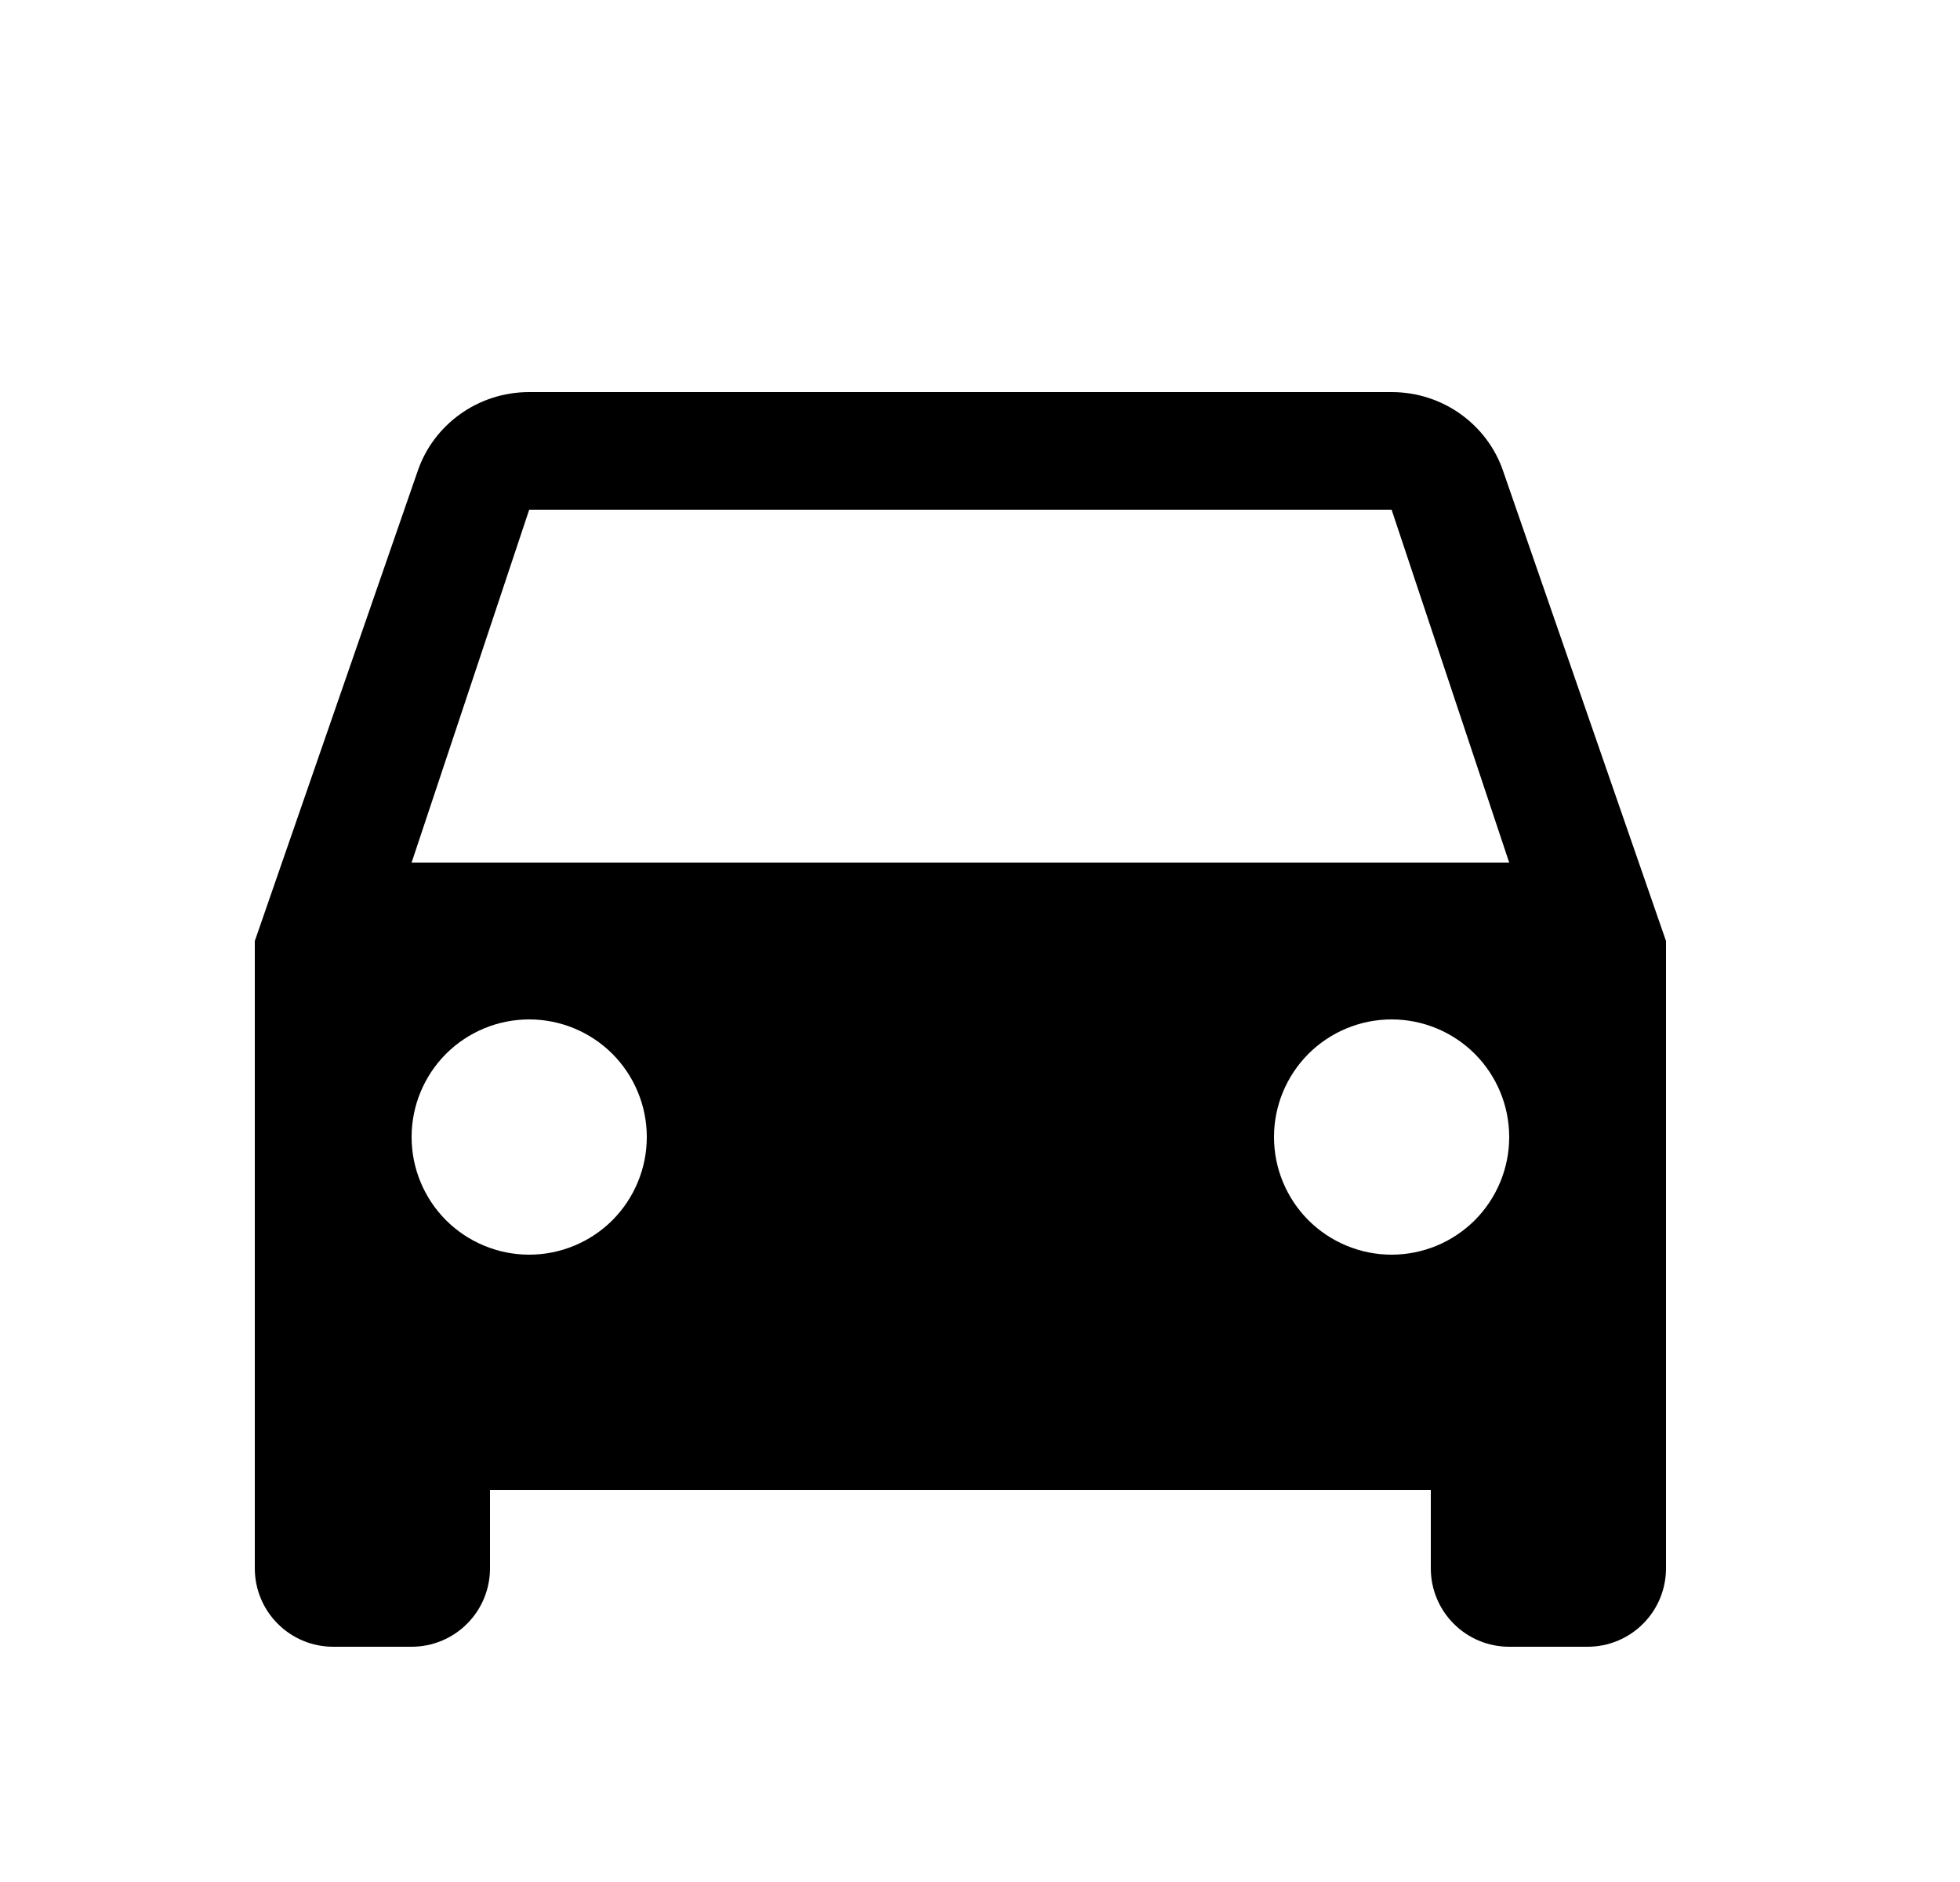
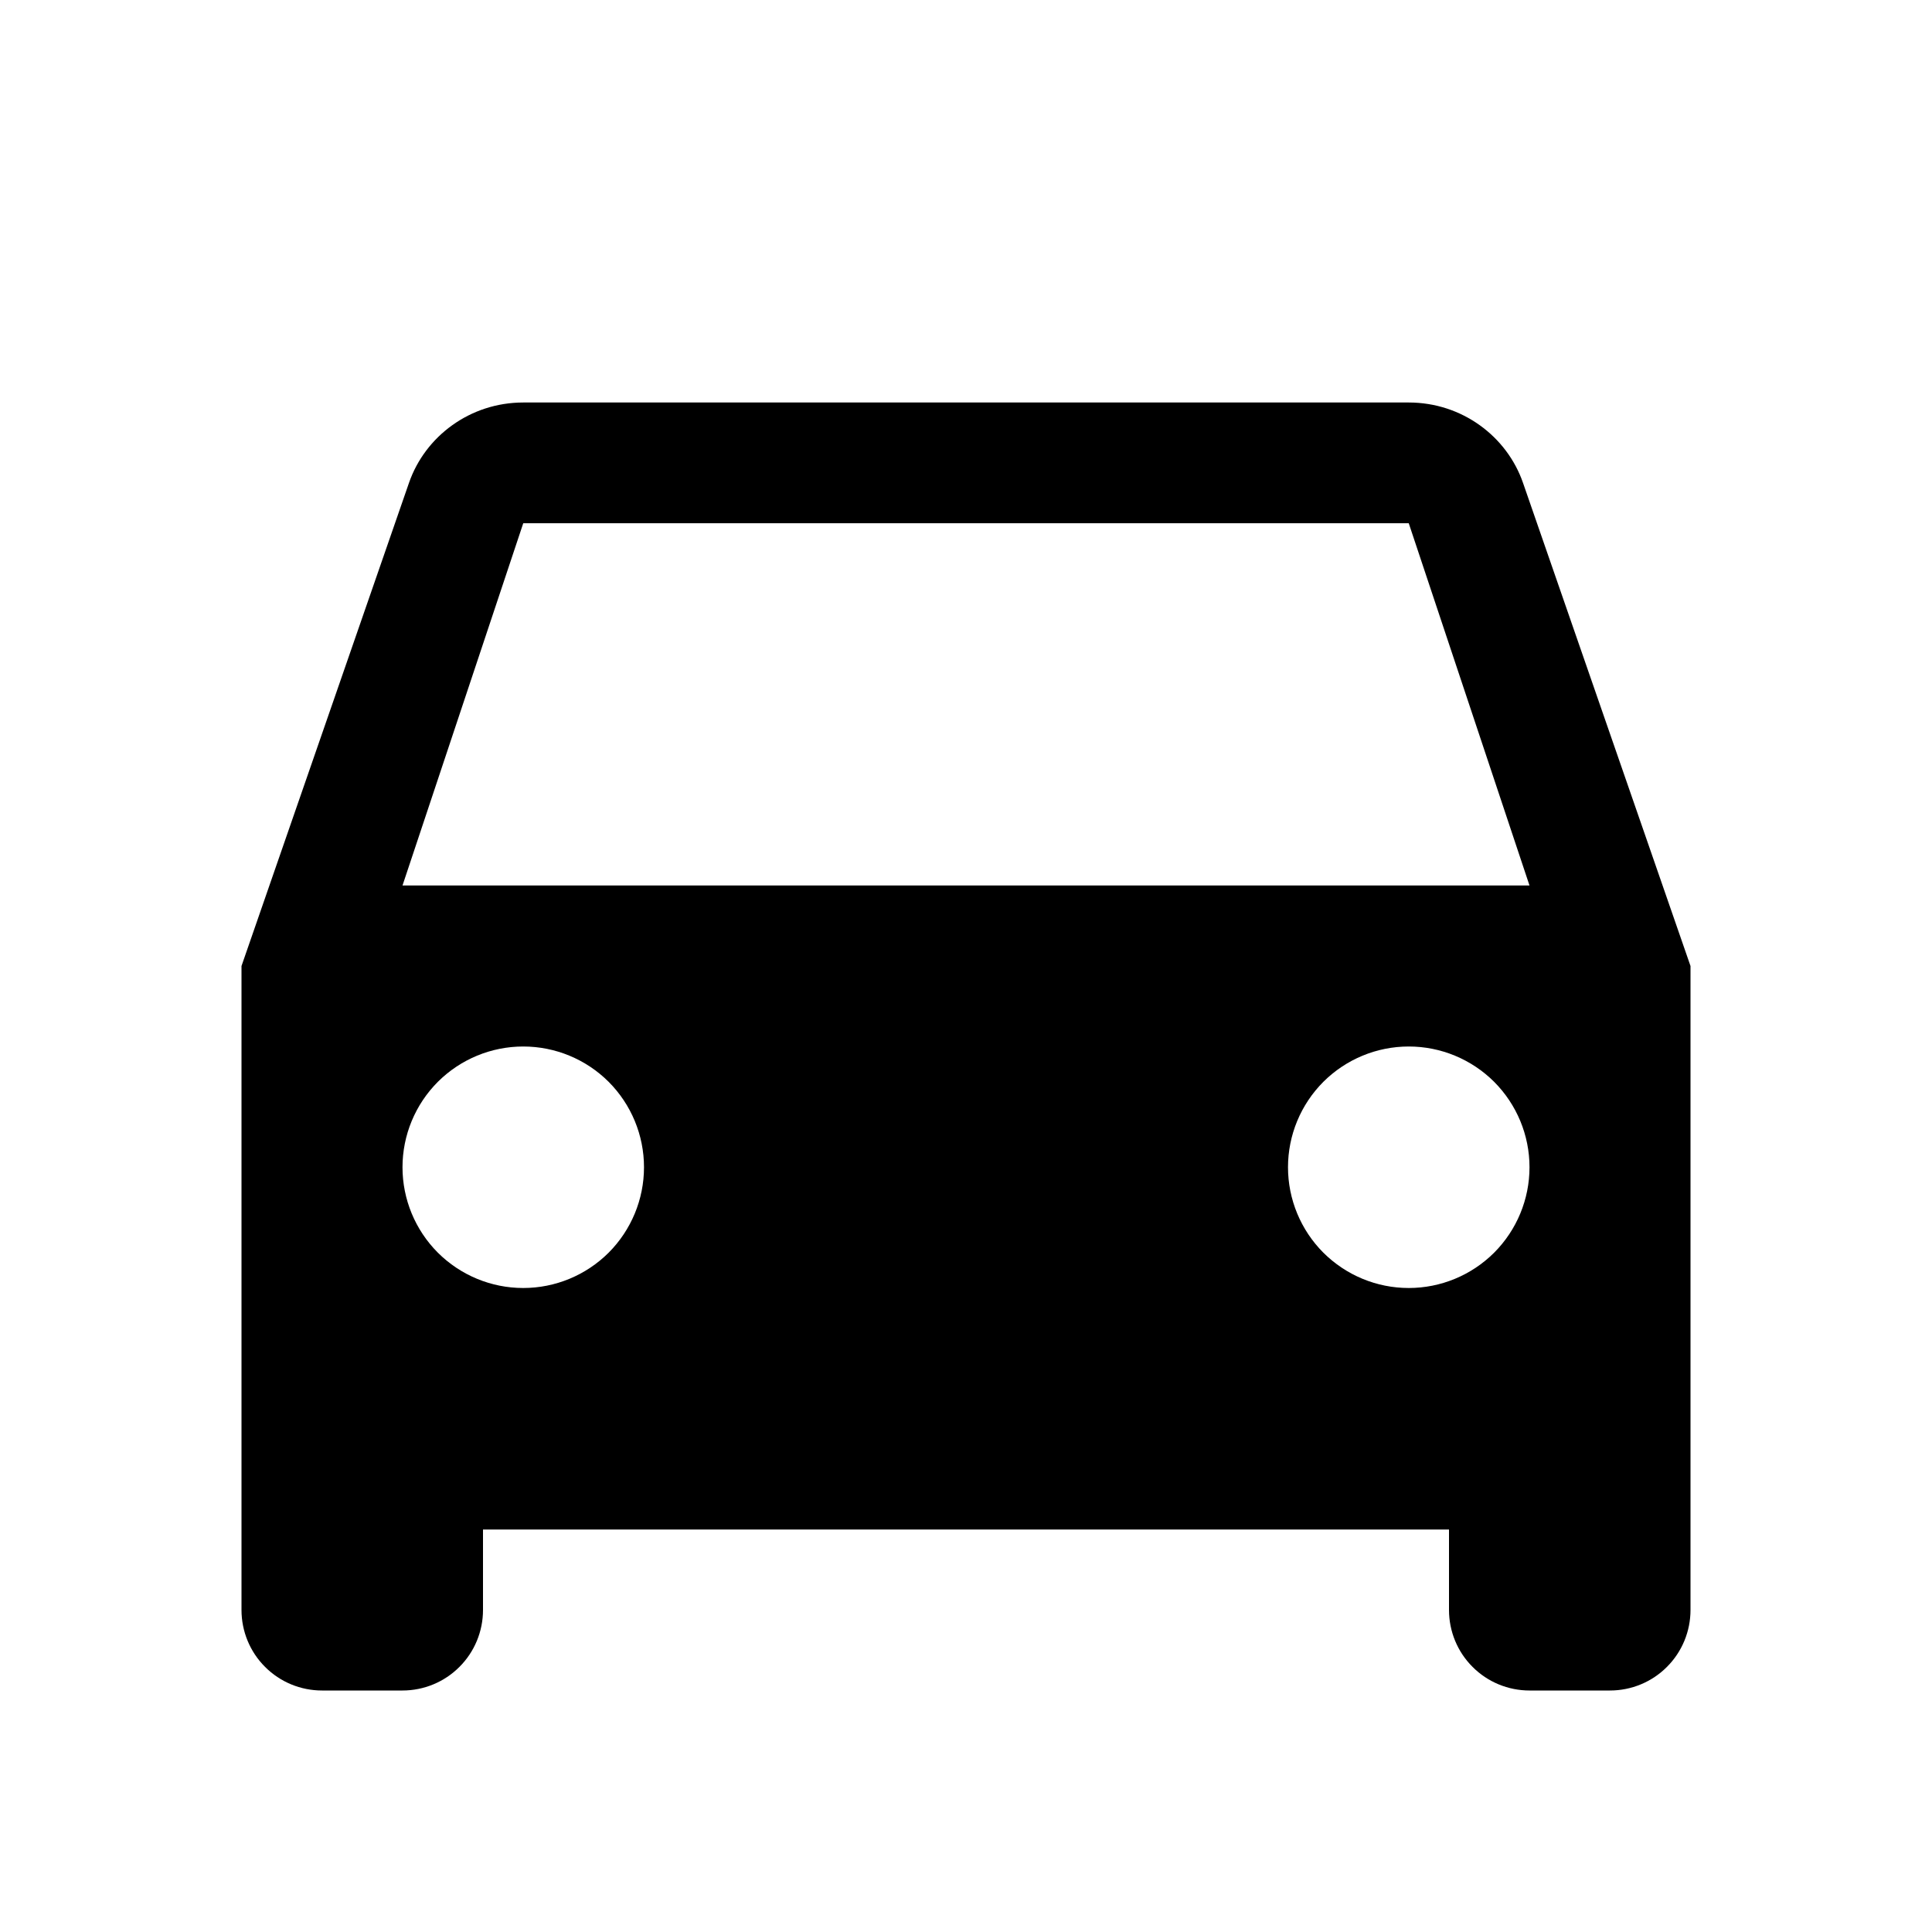
- <svg xmlns="http://www.w3.org/2000/svg" viewBox="0 0 25 24">
-   <path d="M5.25 11L6.75 6.5H17.75L19.25 11M17.75 16C17.352 16 16.971 15.842 16.689 15.561C16.408 15.279 16.25 14.898 16.25 14.5C16.25 14.102 16.408 13.721 16.689 13.439C16.971 13.158 17.352 13 17.75 13C18.148 13 18.529 13.158 18.811 13.439C19.092 13.721 19.25 14.102 19.25 14.5C19.25 14.898 19.092 15.279 18.811 15.561C18.529 15.842 18.148 16 17.75 16ZM6.75 16C6.352 16 5.971 15.842 5.689 15.561C5.408 15.279 5.25 14.898 5.25 14.5C5.25 14.102 5.408 13.721 5.689 13.439C5.971 13.158 6.352 13 6.75 13C7.148 13 7.529 13.158 7.811 13.439C8.092 13.721 8.25 14.102 8.25 14.5C8.25 14.898 8.092 15.279 7.811 15.561C7.529 15.842 7.148 16 6.75 16ZM19.17 6C18.97 5.42 18.41 5 17.75 5H6.75C6.09 5 5.53 5.42 5.33 6L3.25 12V20C3.25 20.265 3.355 20.52 3.543 20.707C3.73 20.895 3.985 21 4.25 21H5.25C5.515 21 5.77 20.895 5.957 20.707C6.145 20.52 6.25 20.265 6.25 20V19H18.25V20C18.25 20.265 18.355 20.52 18.543 20.707C18.73 20.895 18.985 21 19.25 21H20.25C20.515 21 20.77 20.895 20.957 20.707C21.145 20.52 21.25 20.265 21.25 20V12L19.17 6Z" />
+ <svg xmlns="http://www.w3.org/2000/svg" viewBox="0 0 24 24">
+   <path d="M5 11L6.5 6.5H17.5L19 11M17.5 16C17.102 16 16.721 15.842 16.439 15.561C16.158 15.279 16 14.898 16 14.5C16 14.102 16.158 13.721 16.439 13.439C16.721 13.158 17.102 13 17.5 13C17.898 13 18.279 13.158 18.561 13.439C18.842 13.721 19 14.102 19 14.5C19 14.898 18.842 15.279 18.561 15.561C18.279 15.842 17.898 16 17.5 16ZM6.5 16C6.102 16 5.721 15.842 5.439 15.561C5.158 15.279 5 14.898 5 14.5C5 14.102 5.158 13.721 5.439 13.439C5.721 13.158 6.102 13 6.5 13C6.898 13 7.279 13.158 7.561 13.439C7.842 13.721 8 14.102 8 14.5C8 14.898 7.842 15.279 7.561 15.561C7.279 15.842 6.898 16 6.5 16ZM18.92 6C18.72 5.42 18.16 5 17.5 5H6.5C5.84 5 5.28 5.42 5.08 6L3 12V20C3 20.265 3.105 20.52 3.293 20.707C3.48 20.895 3.735 21 4 21H5C5.265 21 5.52 20.895 5.707 20.707C5.895 20.52 6 20.265 6 20V19H18V20C18 20.265 18.105 20.52 18.293 20.707C18.48 20.895 18.735 21 19 21H20C20.265 21 20.52 20.895 20.707 20.707C20.895 20.52 21 20.265 21 20V12L18.92 6Z" />
</svg>
